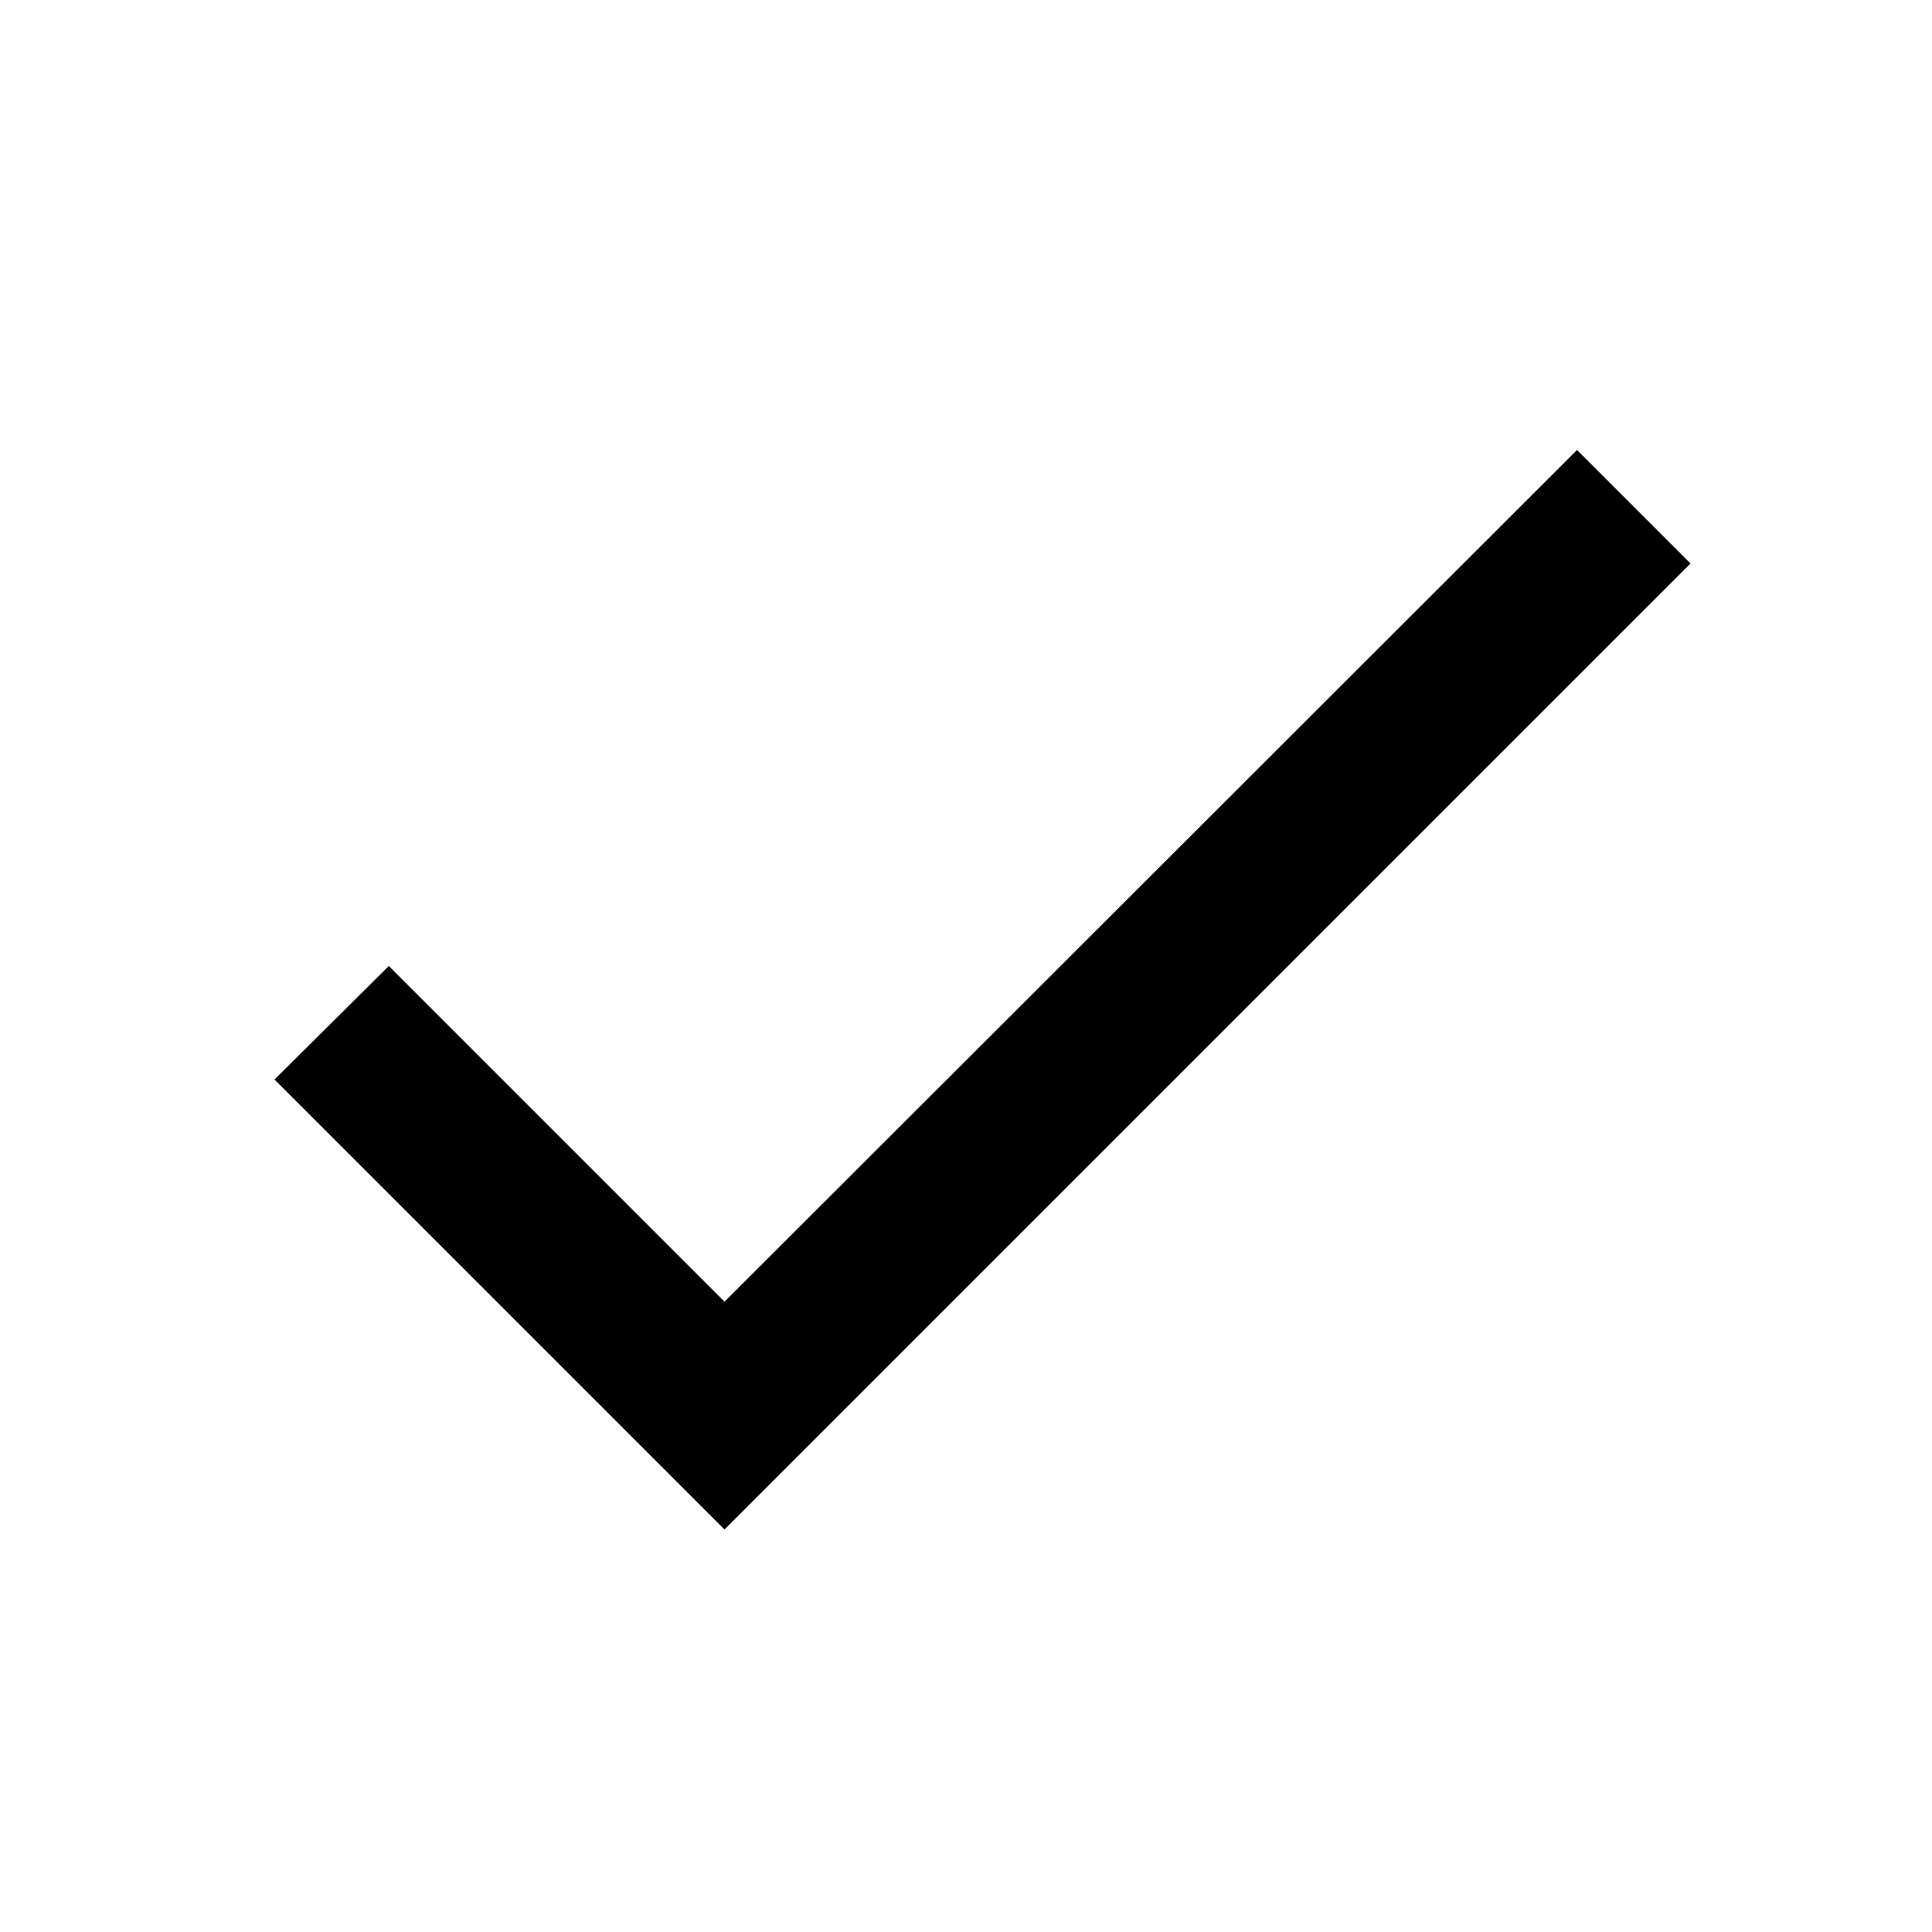
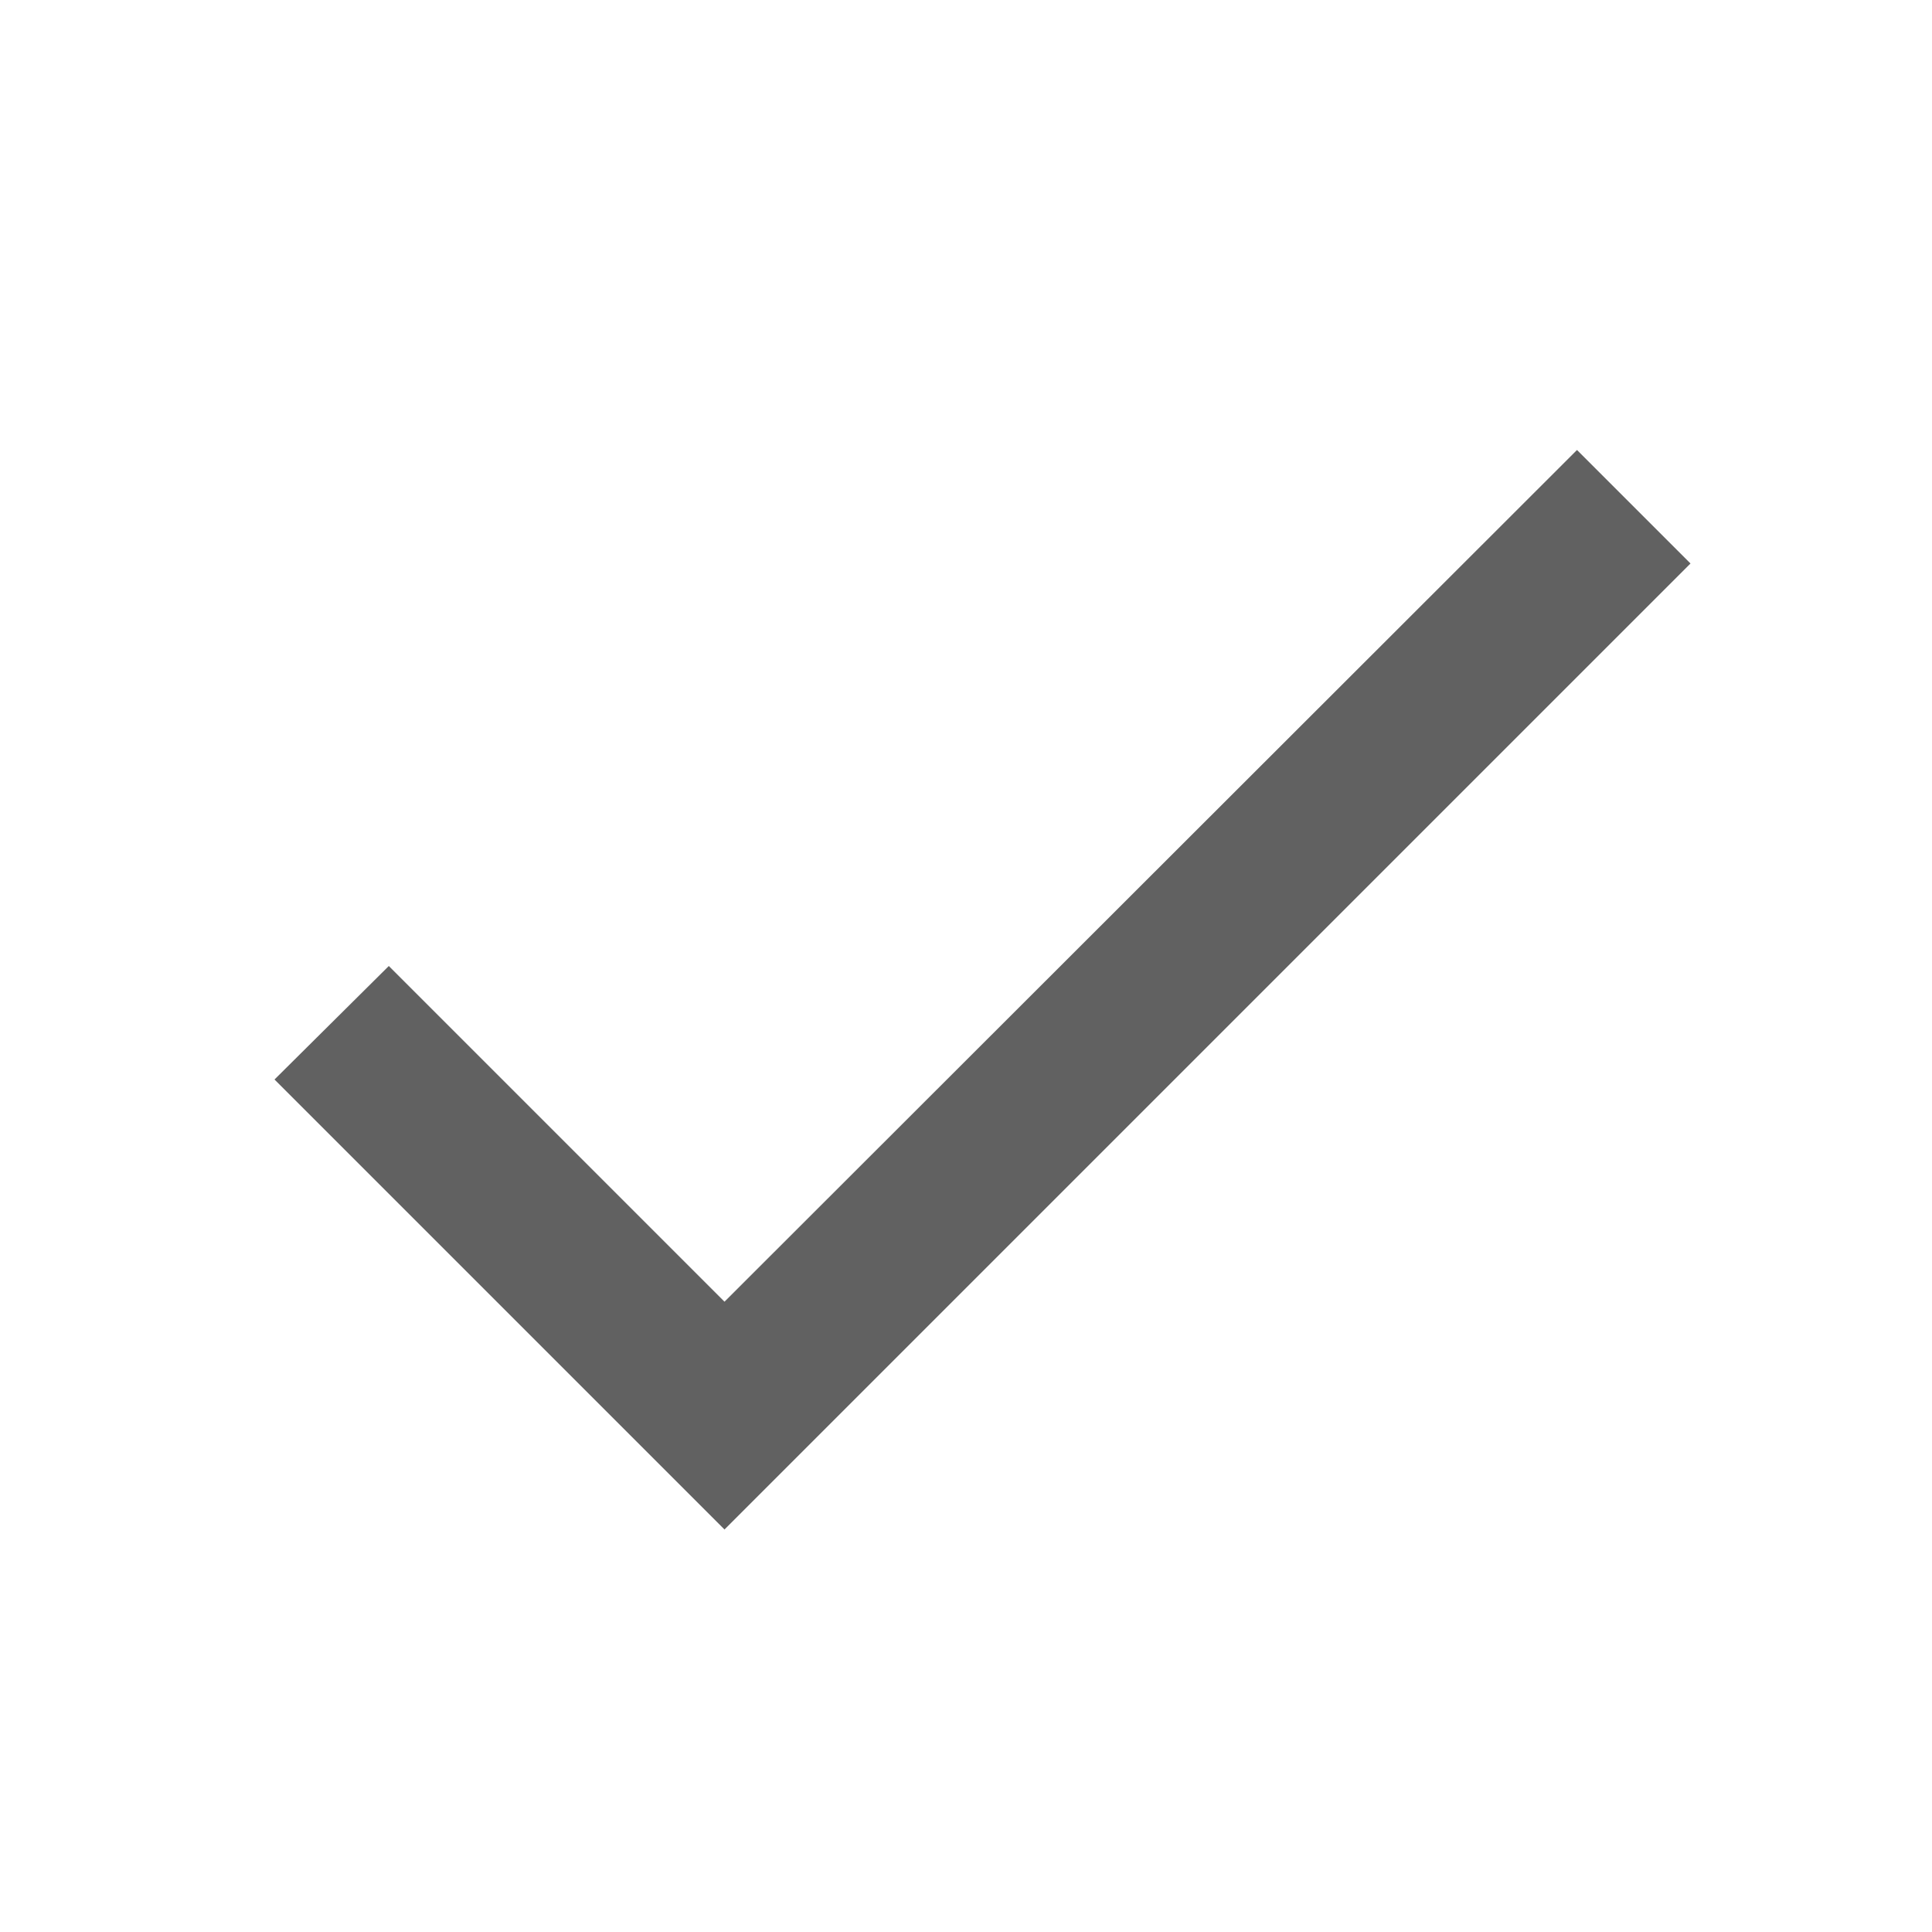
- <svg xmlns="http://www.w3.org/2000/svg" fill="#000000" height="24" viewBox="0 0 24 24" width="24">
+ <svg xmlns="http://www.w3.org/2000/svg" fill="#616161" height="24" viewBox="0 0 24 24" width="24">
  <path d="M0 0h24v24H0z" fill="none" />
  <path d="M9 16.17L4.83 12l-1.42 1.41L9 19 21 7l-1.41-1.41z" />
</svg>
